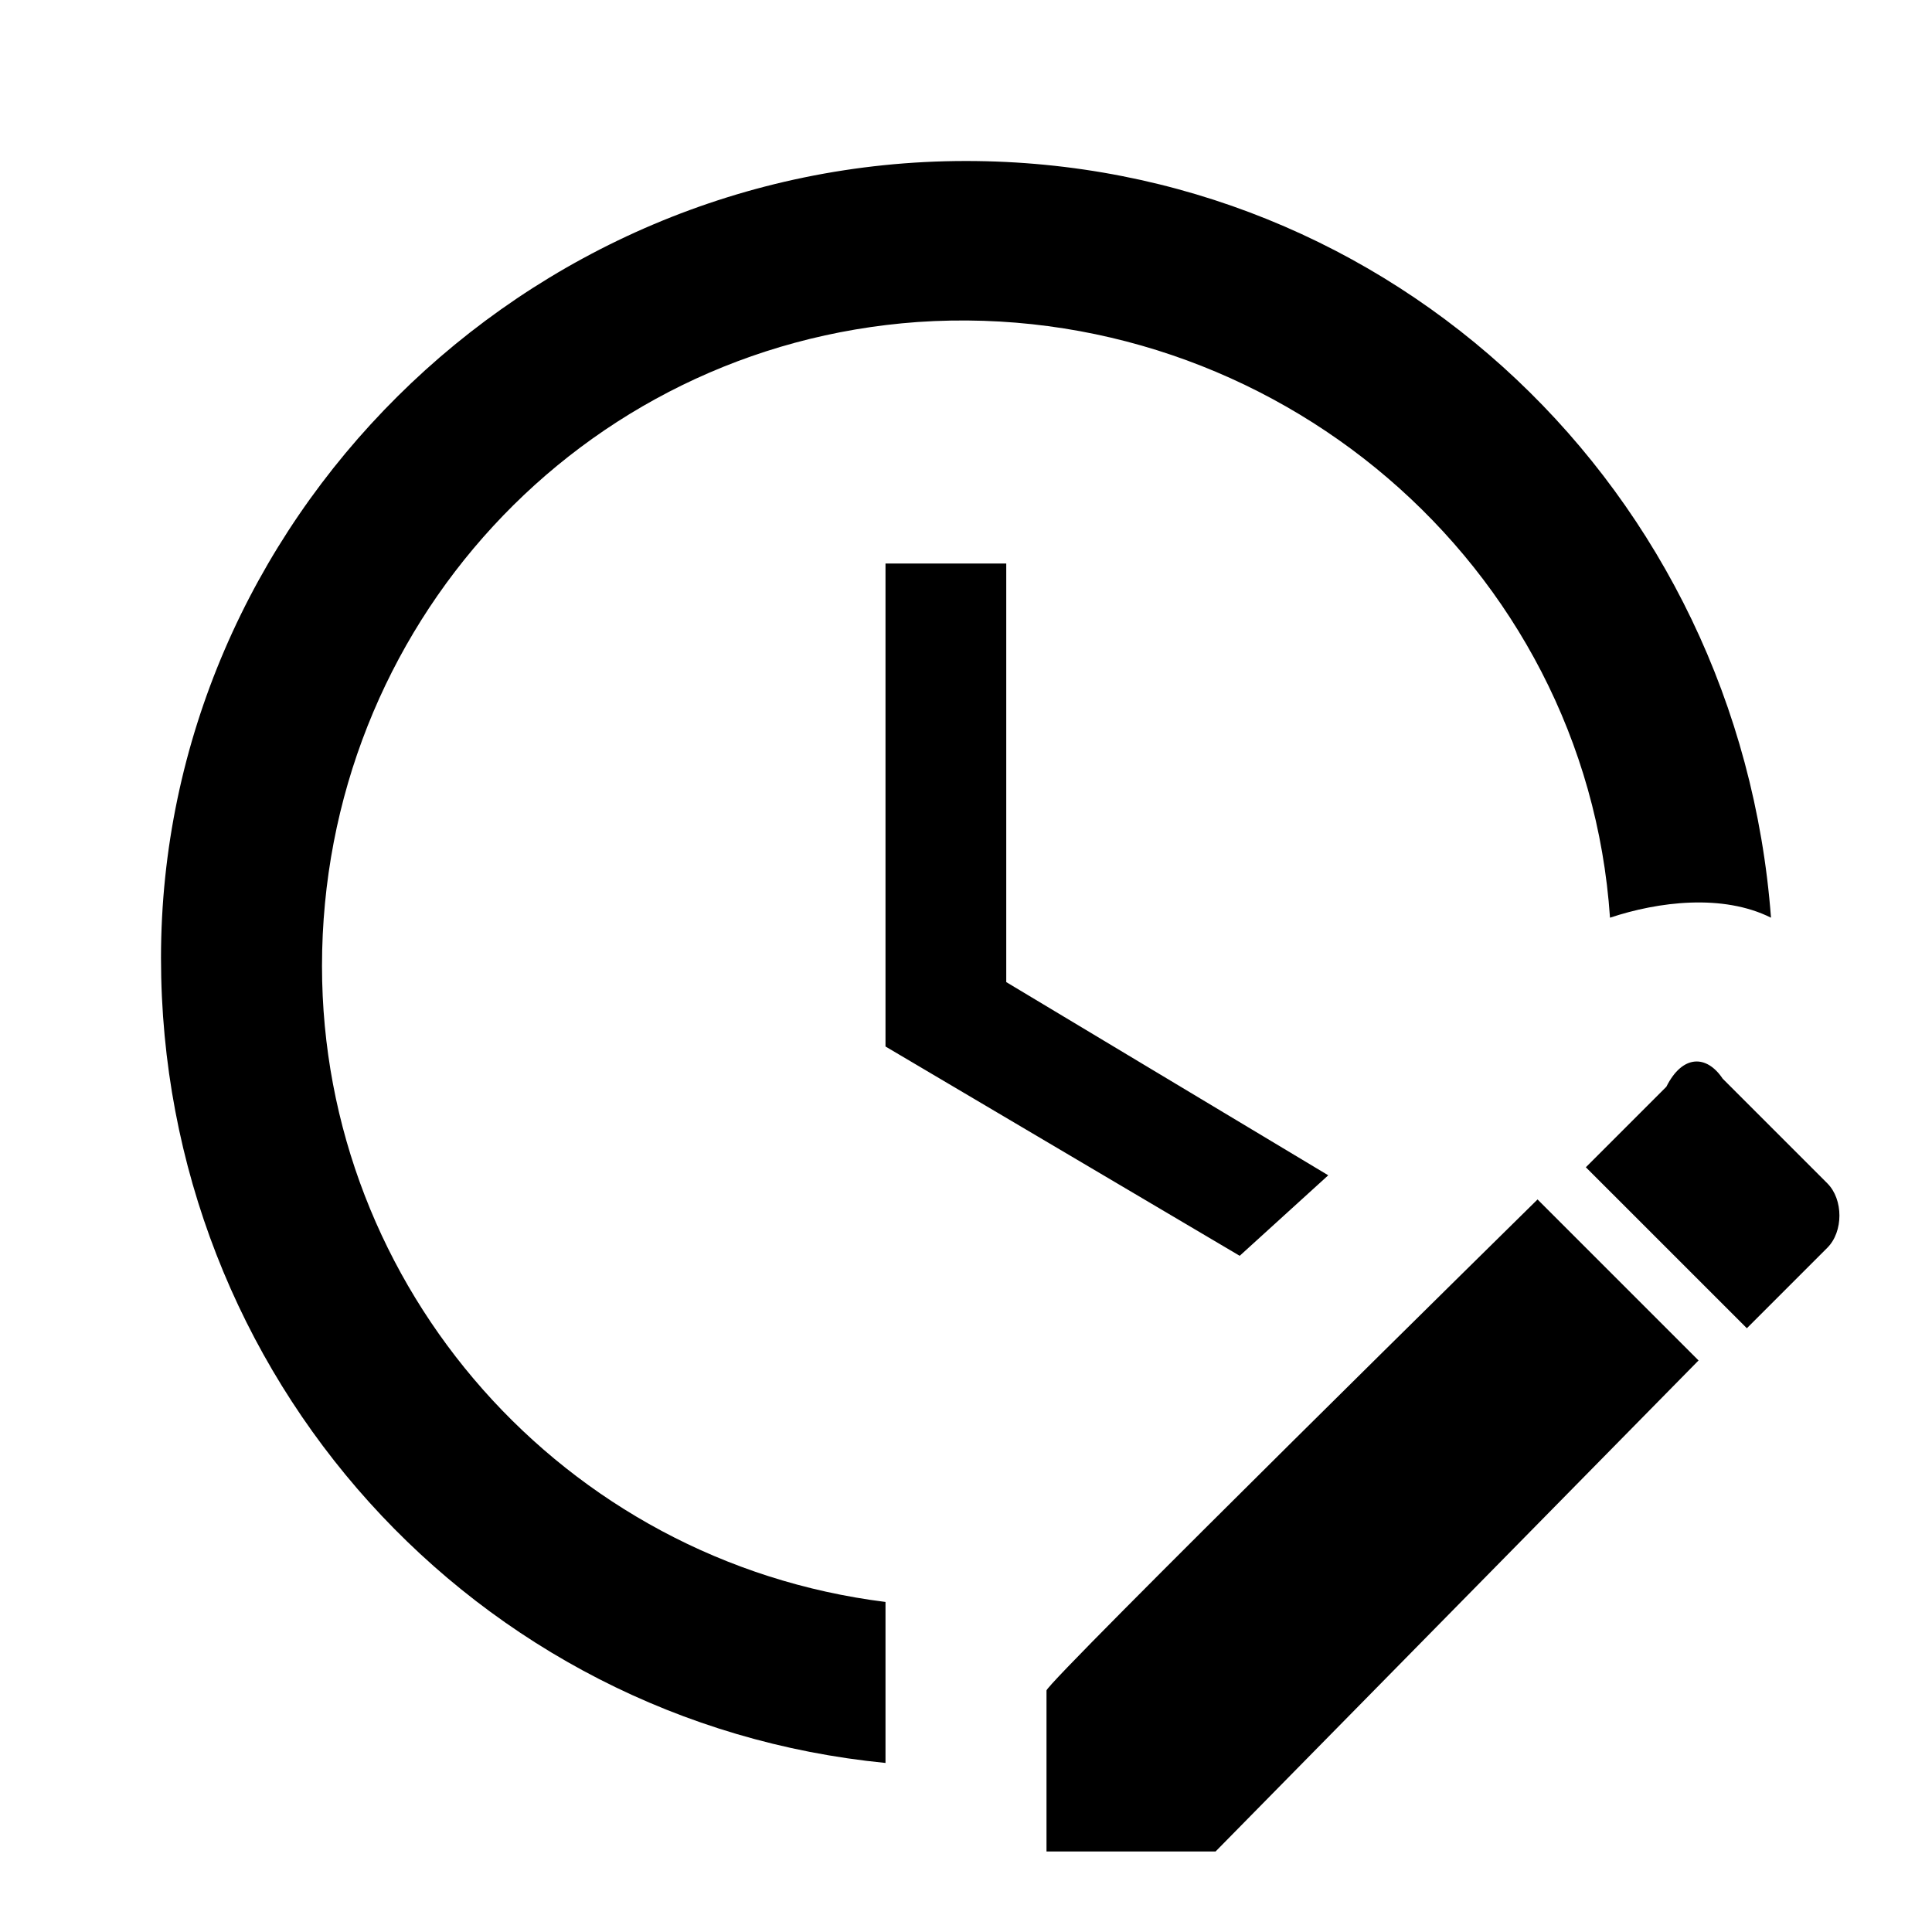
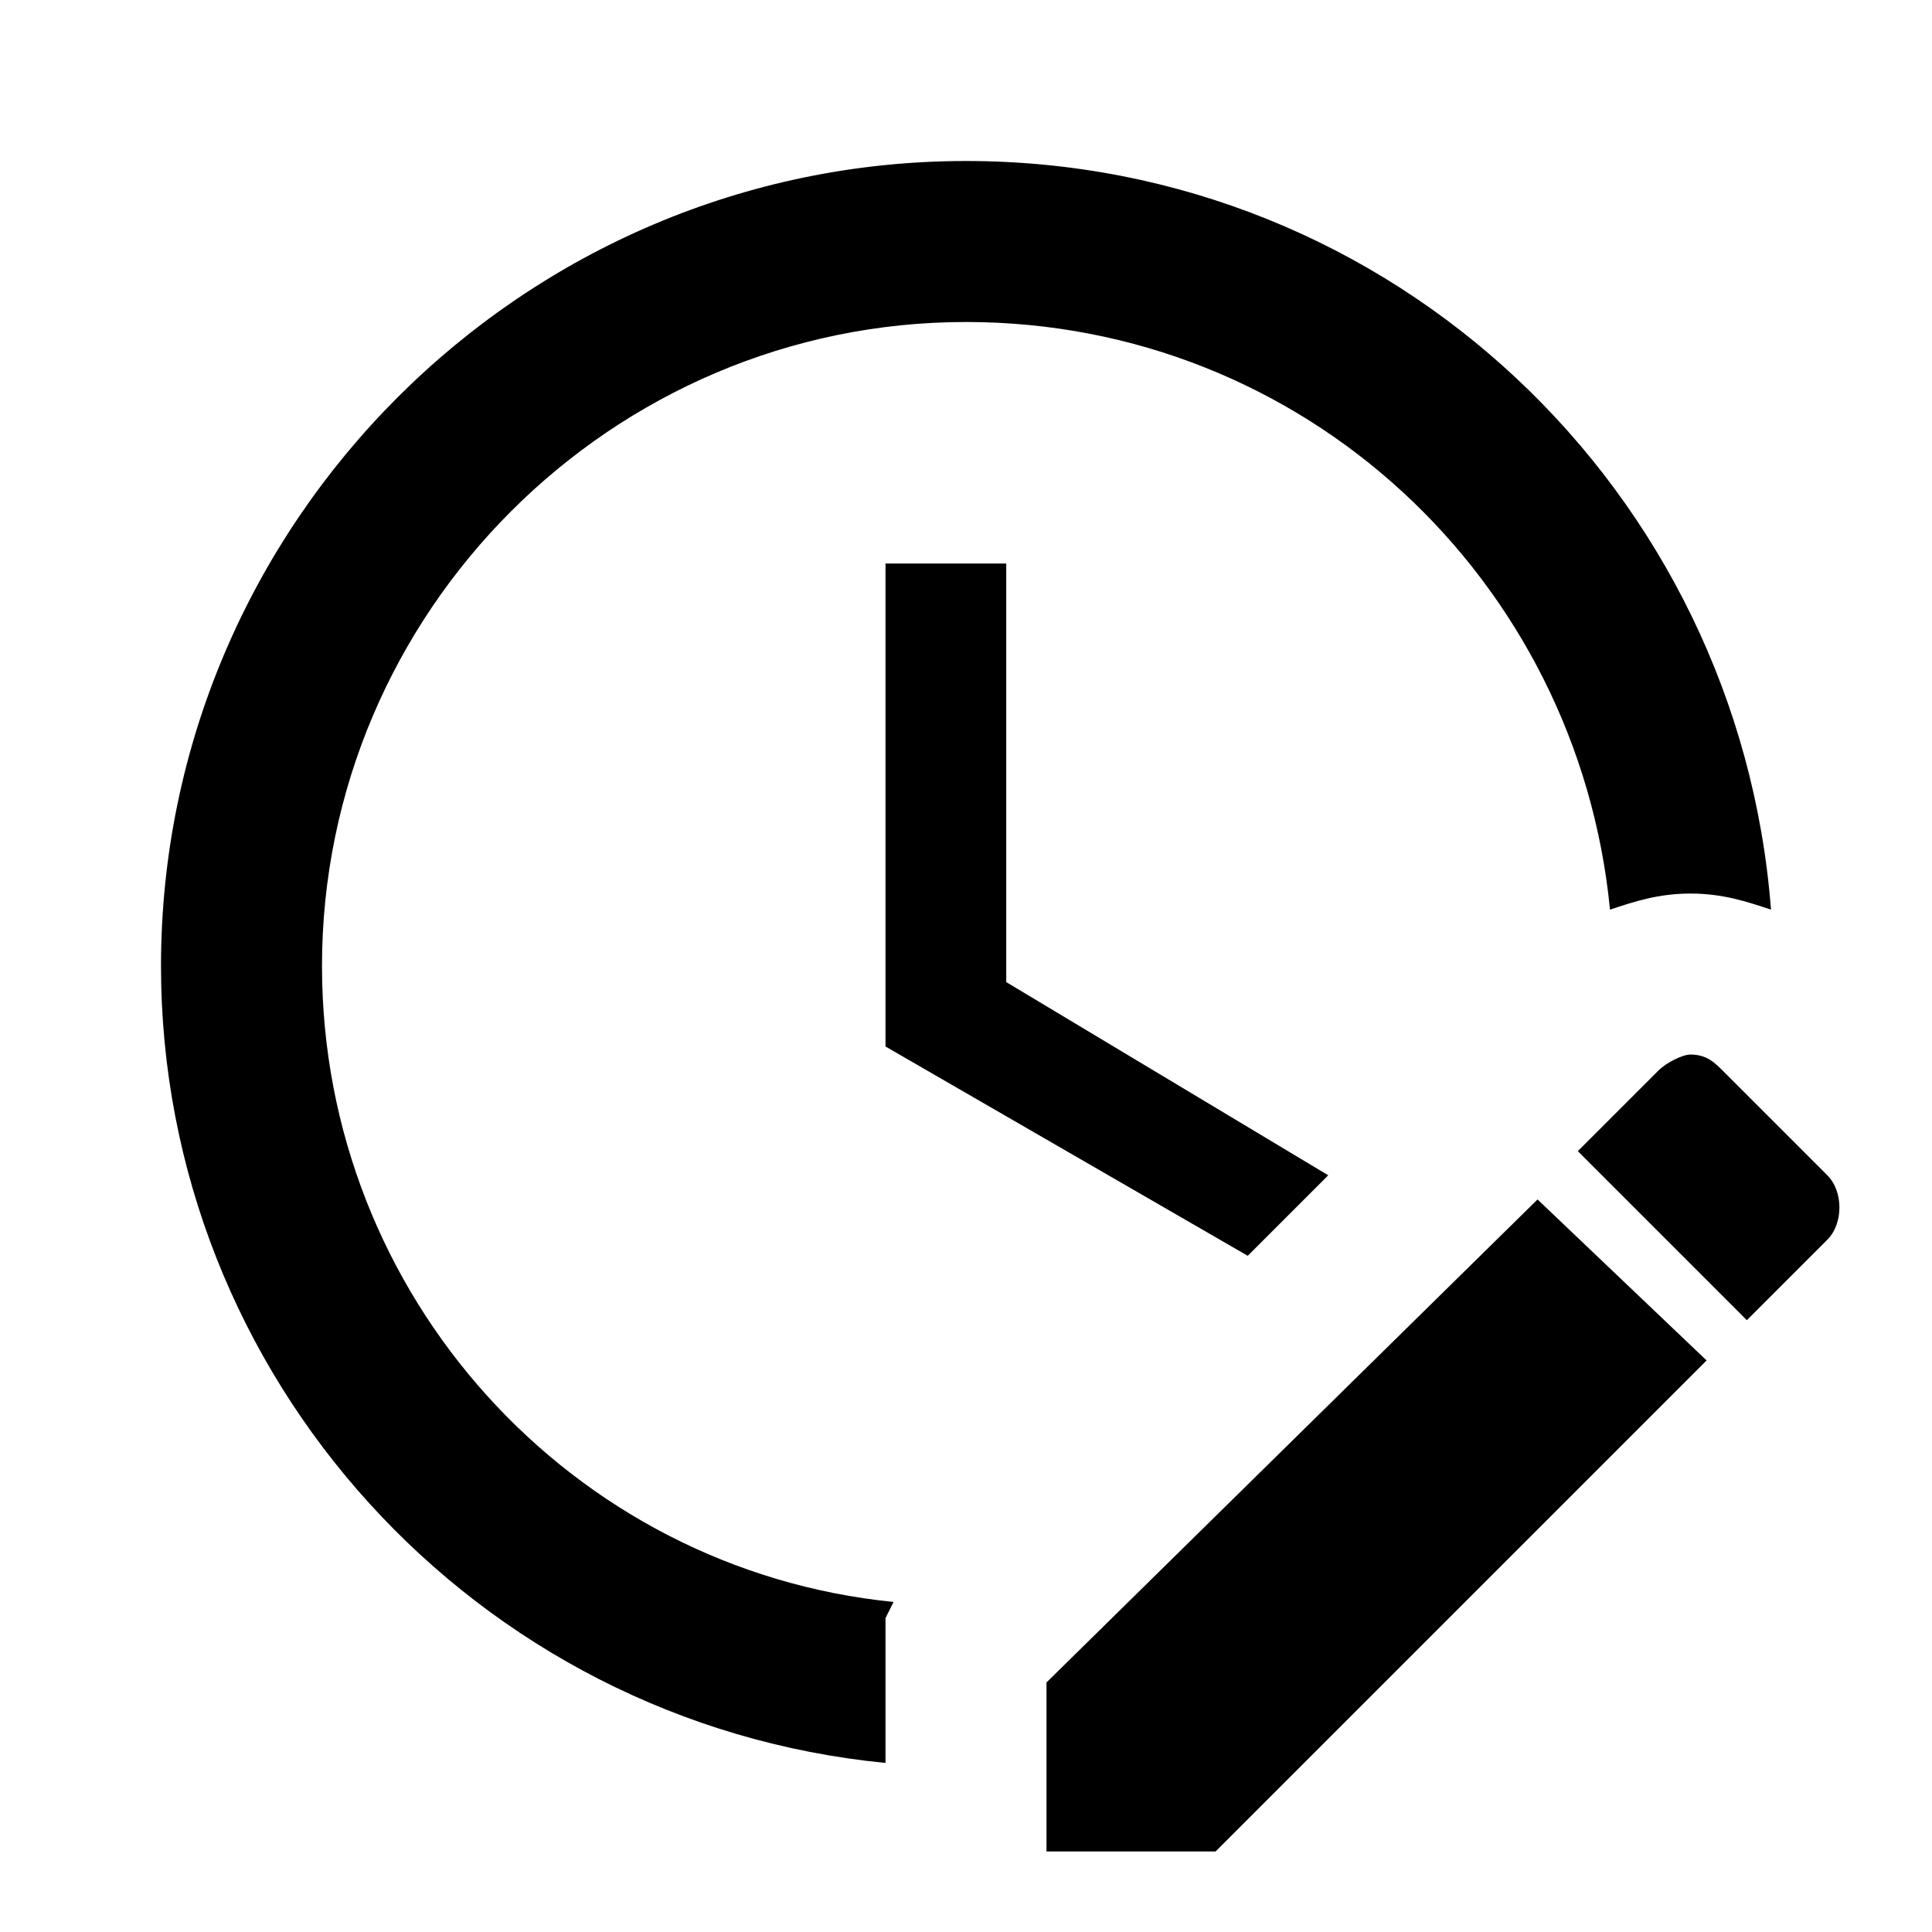
<svg xmlns="http://www.w3.org/2000/svg" version="1.1" id="mdi-clock-edit-outline" width="24" height="24" viewBox="0 0 24 24">
-   <path d="M19.1 14.9L21.1 16.9L15.1 23H13V21C13 20.9 19.1 14.9 19.1 14.9M12 2C17.3 2 21.6 6.1 22 11.4C21.4 11.1 20.6 11.2 20 11.4C19.7 7 15.8 3.7 11.4 4C7.2 4.3 4 7.8 4 12C4 16 7 19.4 11 19.9V21.9C5.9 21.4 2 17.1 2 11.9C2 6.5 6.5 2 12 2M21.4 13.4L22.7 14.7C22.9 14.9 22.9 15.3 22.7 15.5L21.7 16.5L19.7 14.5L20.7 13.5C20.9 13.1 21.2 13.1 21.4 13.4M12.5 7V12.2L16.5 14.6L15.4 15.6L11 13V7H12.5Z" />
+   <path d="M21 13.1C20.9 13.1 20.7 13.2 20.6 13.3L19.6 14.3L21.7 16.4L22.7 15.4C22.9 15.2 22.9 14.8 22.7 14.6L21.4 13.3C21.3 13.2 21.2 13.1 21 13.1M19.1 14.9L13 20.9V23H15.1L21.2 16.9L19.1 14.9M12.5 7V12.2L16.5 14.6L15.5 15.6L11 13V7H12.5M11 21.9C5.9 21.4 2 17.1 2 12C2 6.5 6.5 2 12 2C17.3 2 21.6 6.1 22 11.3C21.7 11.2 21.4 11.1 21 11.1C20.6 11.1 20.3 11.2 20 11.3C19.6 7.2 16.2 4 12 4C7.6 4 4 7.6 4 12C4 16.1 7.1 19.5 11.1 19.9L11 20.1V21.9Z" />
</svg>
